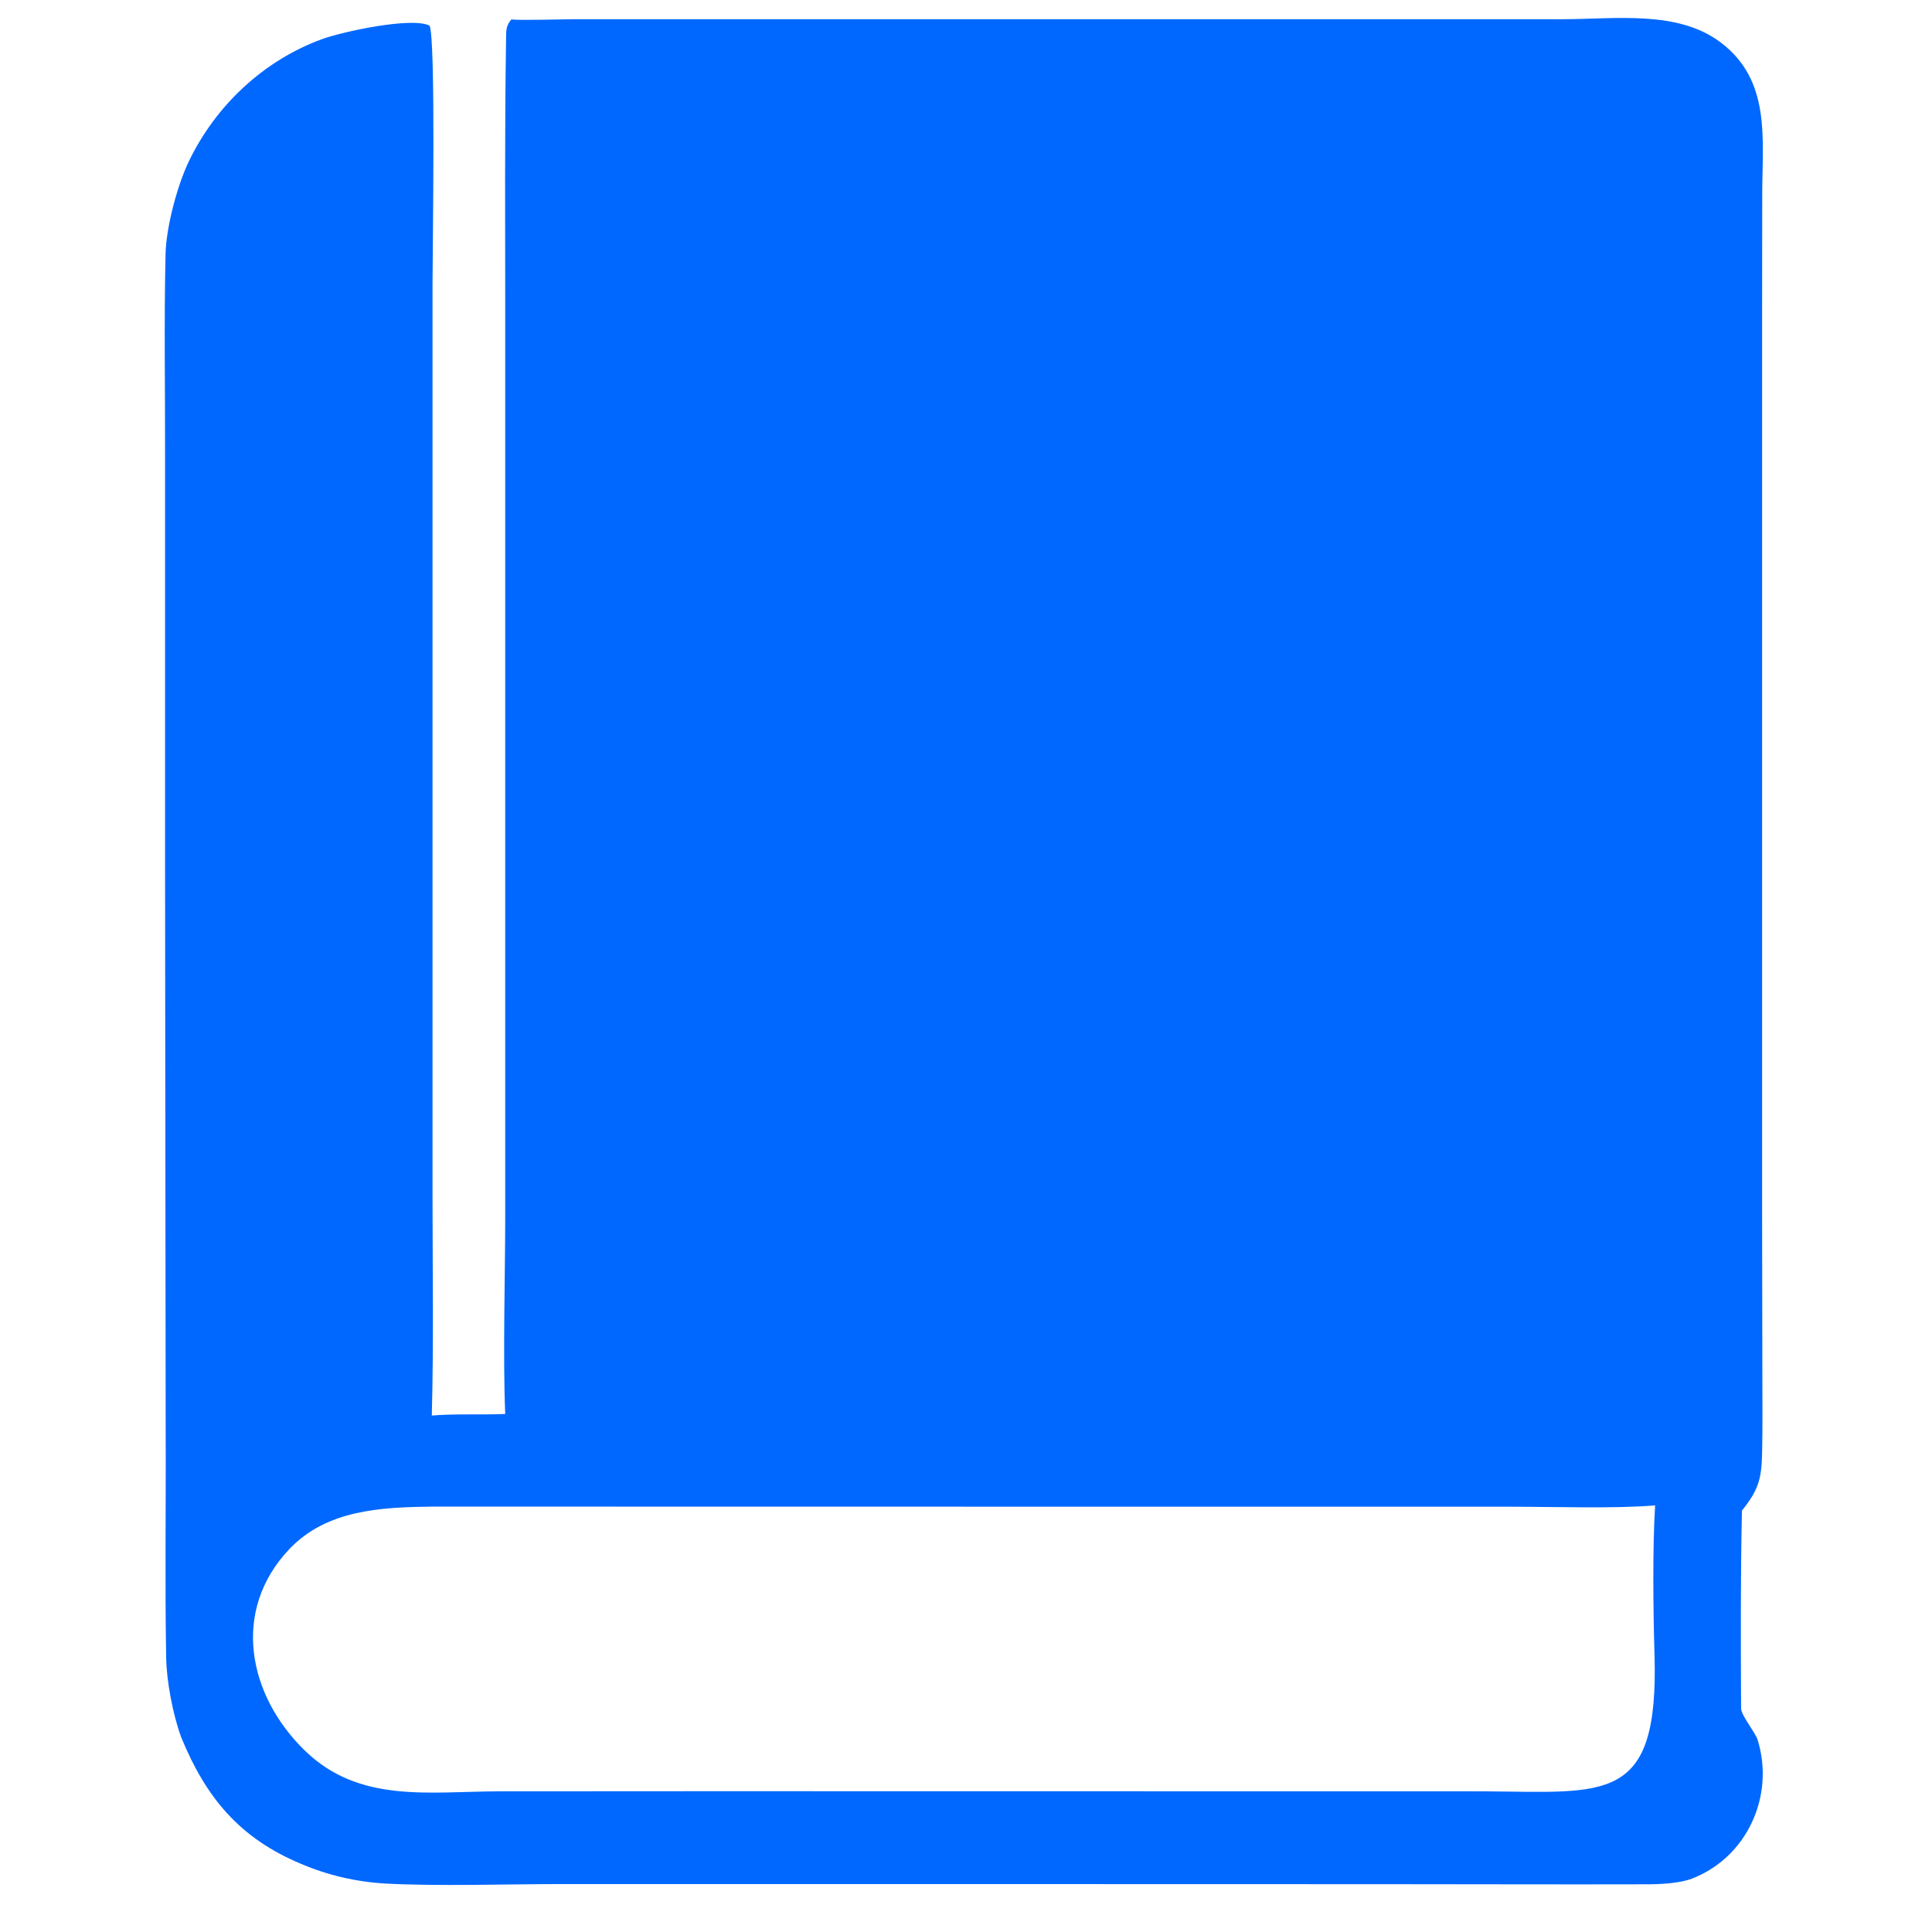
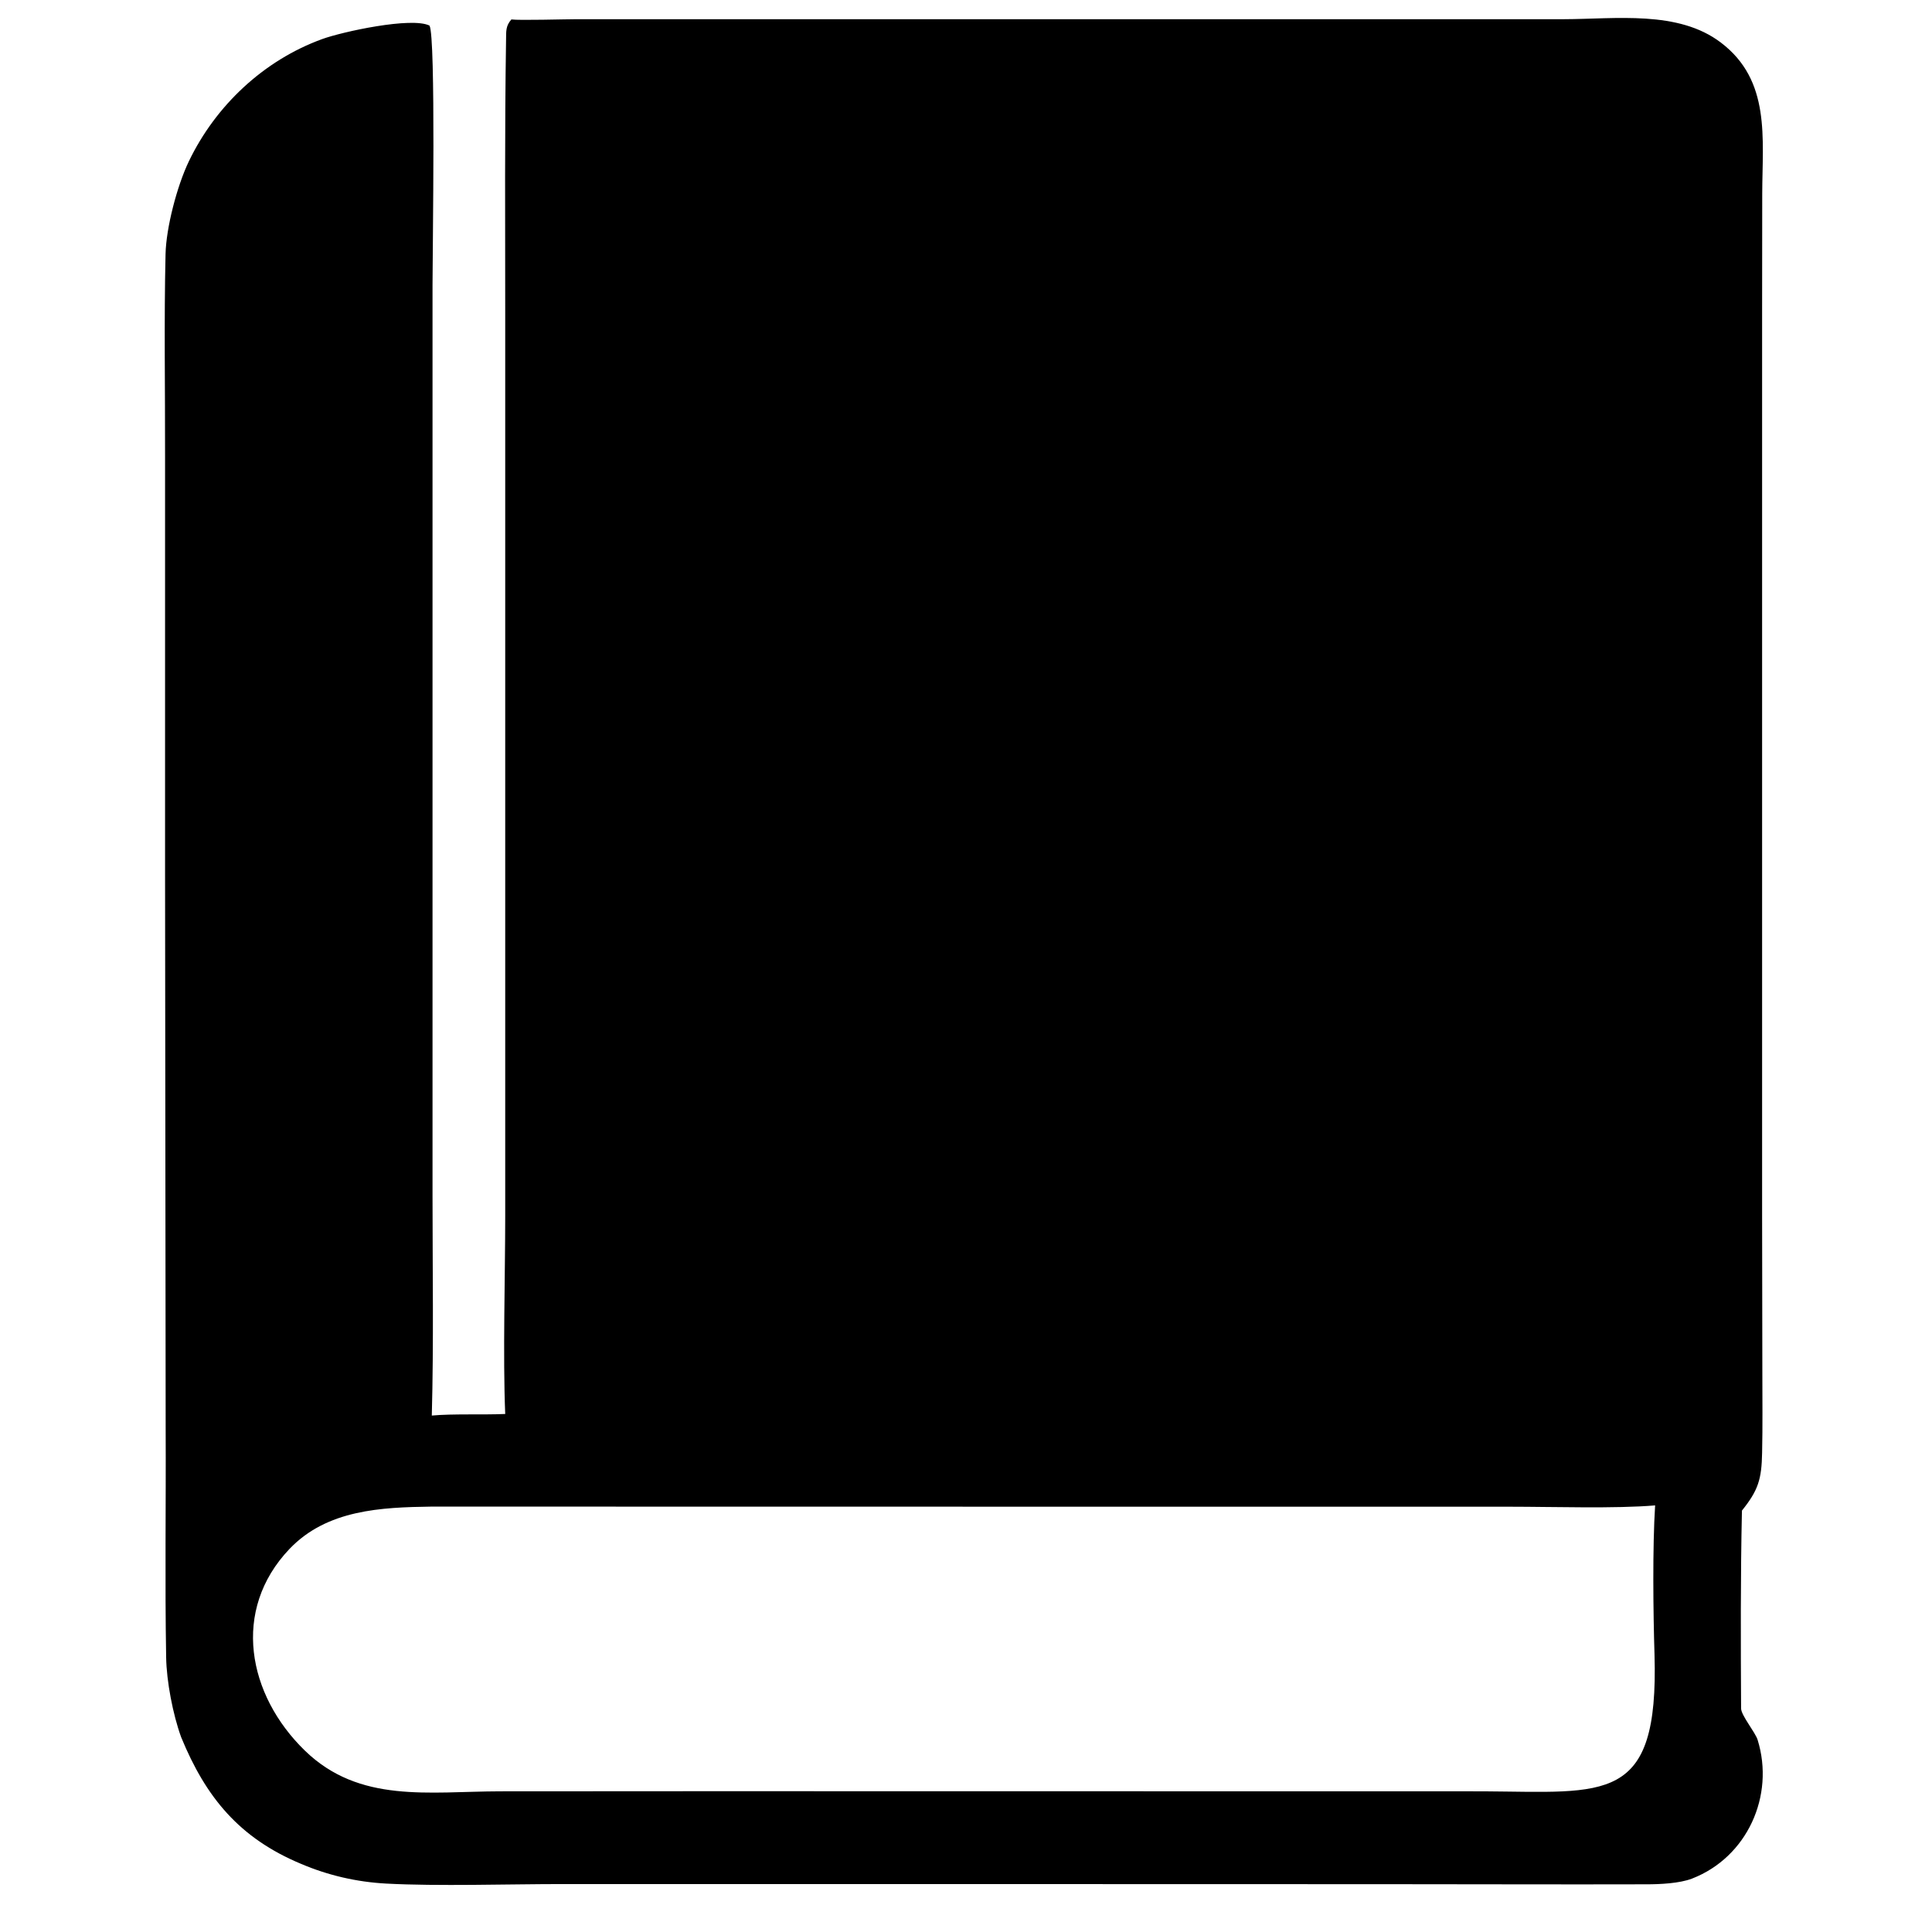
<svg xmlns="http://www.w3.org/2000/svg" width="16" height="16" viewBox="0 0 16 16" fill="none">
  <g id="íìµê³µê°">
-     <path id="Vector" d="M4.235 0.161C4.302 0.17 4.683 0.159 4.778 0.159L6.125 0.159L11.404 0.159L12.951 0.159C13.382 0.158 13.898 0.083 14.252 0.353C14.666 0.667 14.595 1.144 14.594 1.606L14.593 2.583L14.593 5.886L14.593 10.06L14.595 11.363C14.595 11.586 14.598 11.809 14.593 12.031C14.589 12.251 14.561 12.342 14.426 12.51C14.414 13.05 14.416 13.608 14.419 14.149C14.42 14.207 14.536 14.345 14.556 14.409C14.699 14.871 14.47 15.381 14.012 15.558C13.908 15.598 13.744 15.605 13.636 15.605C12.912 15.607 12.188 15.604 11.465 15.604L7.489 15.603L4.656 15.603C4.214 15.603 3.626 15.622 3.198 15.599C2.955 15.586 2.717 15.531 2.494 15.436C1.983 15.223 1.705 14.886 1.5 14.386C1.432 14.199 1.379 13.924 1.376 13.725C1.365 13.096 1.375 12.466 1.372 11.837L1.367 7.245L1.367 3.781C1.368 3.225 1.358 2.659 1.371 2.104C1.376 1.885 1.466 1.54 1.564 1.336C1.786 0.874 2.184 0.5 2.667 0.324C2.833 0.263 3.409 0.138 3.557 0.212C3.61 0.305 3.582 2.064 3.582 2.36L3.582 6.546L3.582 9.907C3.582 10.503 3.592 11.13 3.576 11.723C3.752 11.707 3.995 11.718 4.184 11.71C4.164 11.226 4.184 10.564 4.184 10.069L4.184 6.705L4.184 2.594C4.184 1.839 4.179 1.082 4.191 0.327C4.192 0.256 4.188 0.215 4.235 0.161ZM12.285 14.835C13.302 14.841 13.738 14.945 13.702 13.704C13.691 13.353 13.685 12.812 13.707 12.467C13.383 12.495 12.853 12.478 12.512 12.478L10.306 12.478L3.574 12.477C3.156 12.483 2.708 12.502 2.397 12.828C1.914 13.336 2.051 14.037 2.524 14.497C2.976 14.937 3.552 14.836 4.141 14.835L5.888 14.834L12.285 14.835Z" fill="#0068FE" />
+     <path id="Vector" d="M4.235 0.161C4.302 0.17 4.683 0.159 4.778 0.159L6.125 0.159L11.404 0.159L12.951 0.159C13.382 0.158 13.898 0.083 14.252 0.353C14.666 0.667 14.595 1.144 14.594 1.606L14.593 2.583L14.593 5.886L14.593 10.06L14.595 11.363C14.595 11.586 14.598 11.809 14.593 12.031C14.589 12.251 14.561 12.342 14.426 12.51C14.414 13.05 14.416 13.608 14.419 14.149C14.42 14.207 14.536 14.345 14.556 14.409C14.699 14.871 14.47 15.381 14.012 15.558C13.908 15.598 13.744 15.605 13.636 15.605C12.912 15.607 12.188 15.604 11.465 15.604L7.489 15.603L4.656 15.603C4.214 15.603 3.626 15.622 3.198 15.599C2.955 15.586 2.717 15.531 2.494 15.436C1.983 15.223 1.705 14.886 1.5 14.386C1.432 14.199 1.379 13.924 1.376 13.725C1.365 13.096 1.375 12.466 1.372 11.837L1.367 7.245L1.367 3.781C1.368 3.225 1.358 2.659 1.371 2.104C1.376 1.885 1.466 1.54 1.564 1.336C1.786 0.874 2.184 0.5 2.667 0.324C2.833 0.263 3.409 0.138 3.557 0.212C3.61 0.305 3.582 2.064 3.582 2.36L3.582 6.546L3.582 9.907C3.582 10.503 3.592 11.13 3.576 11.723C3.752 11.707 3.995 11.718 4.184 11.71C4.164 11.226 4.184 10.564 4.184 10.069L4.184 6.705L4.184 2.594C4.184 1.839 4.179 1.082 4.191 0.327C4.192 0.256 4.188 0.215 4.235 0.161ZM12.285 14.835C13.302 14.841 13.738 14.945 13.702 13.704C13.691 13.353 13.685 12.812 13.707 12.467C13.383 12.495 12.853 12.478 12.512 12.478L10.306 12.478L3.574 12.477C3.156 12.483 2.708 12.502 2.397 12.828C1.914 13.336 2.051 14.037 2.524 14.497C2.976 14.937 3.552 14.836 4.141 14.835L5.888 14.834L12.285 14.835Z" fill="currentColor" />
  </g>
</svg>
